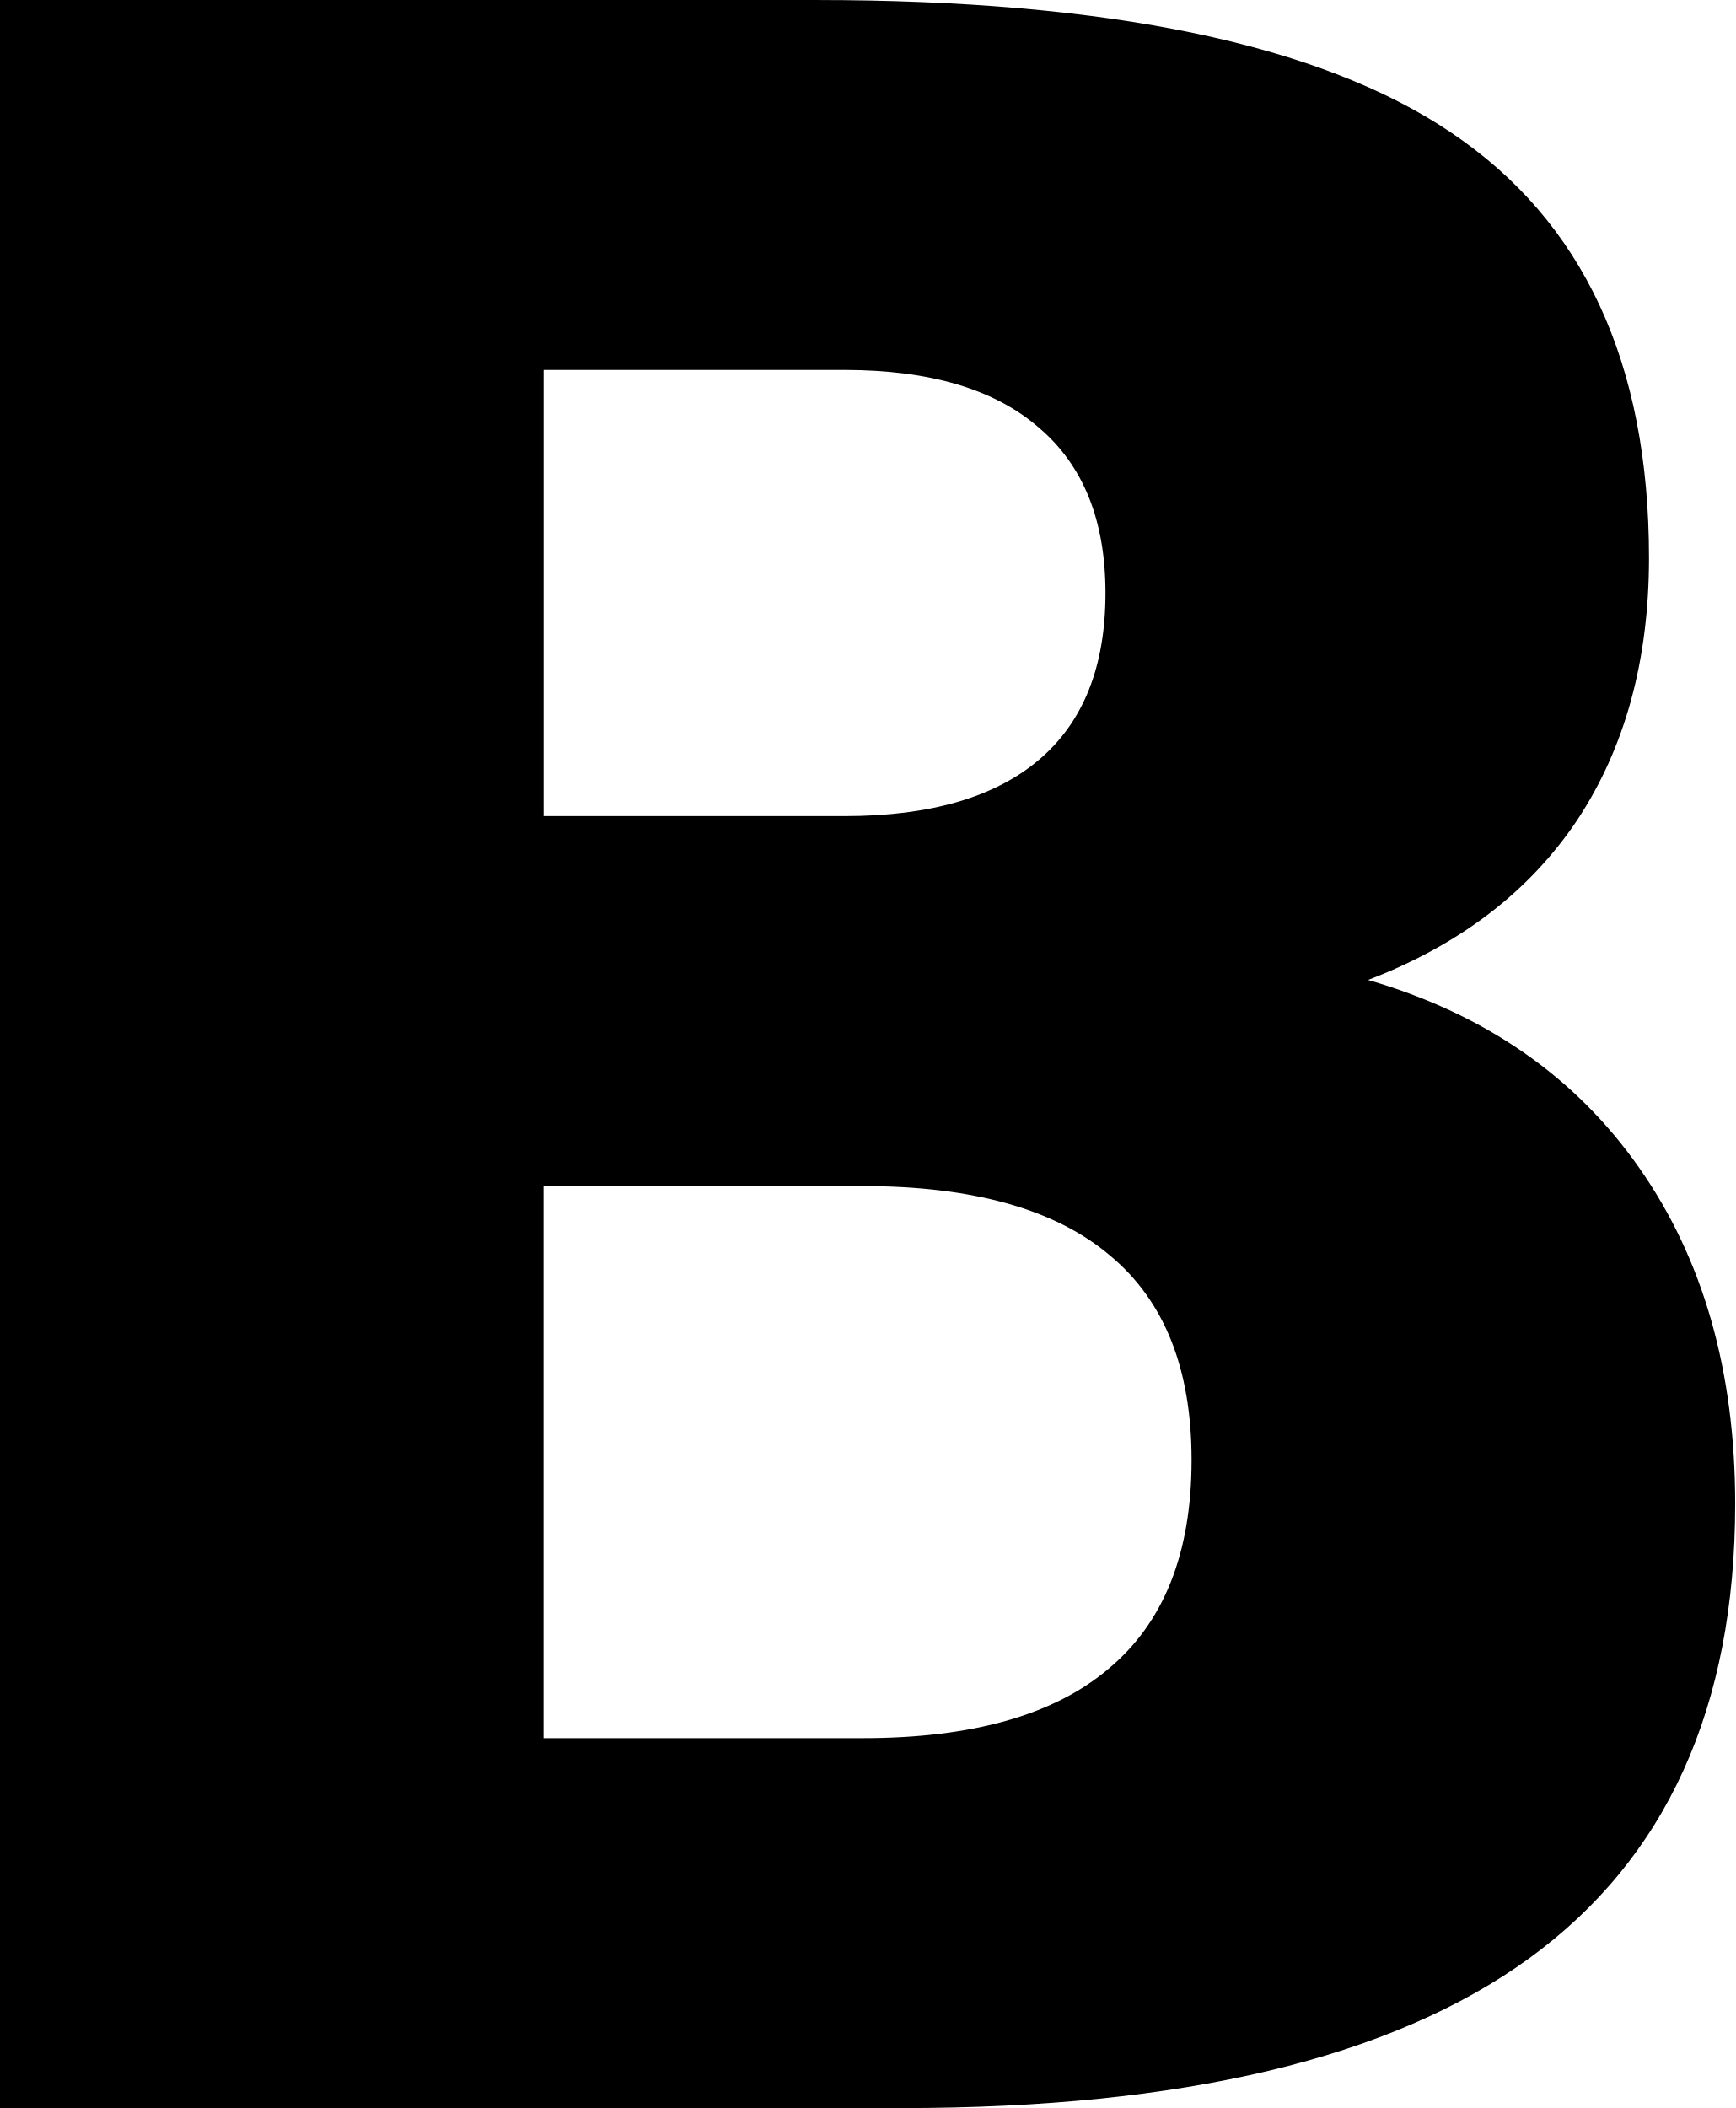
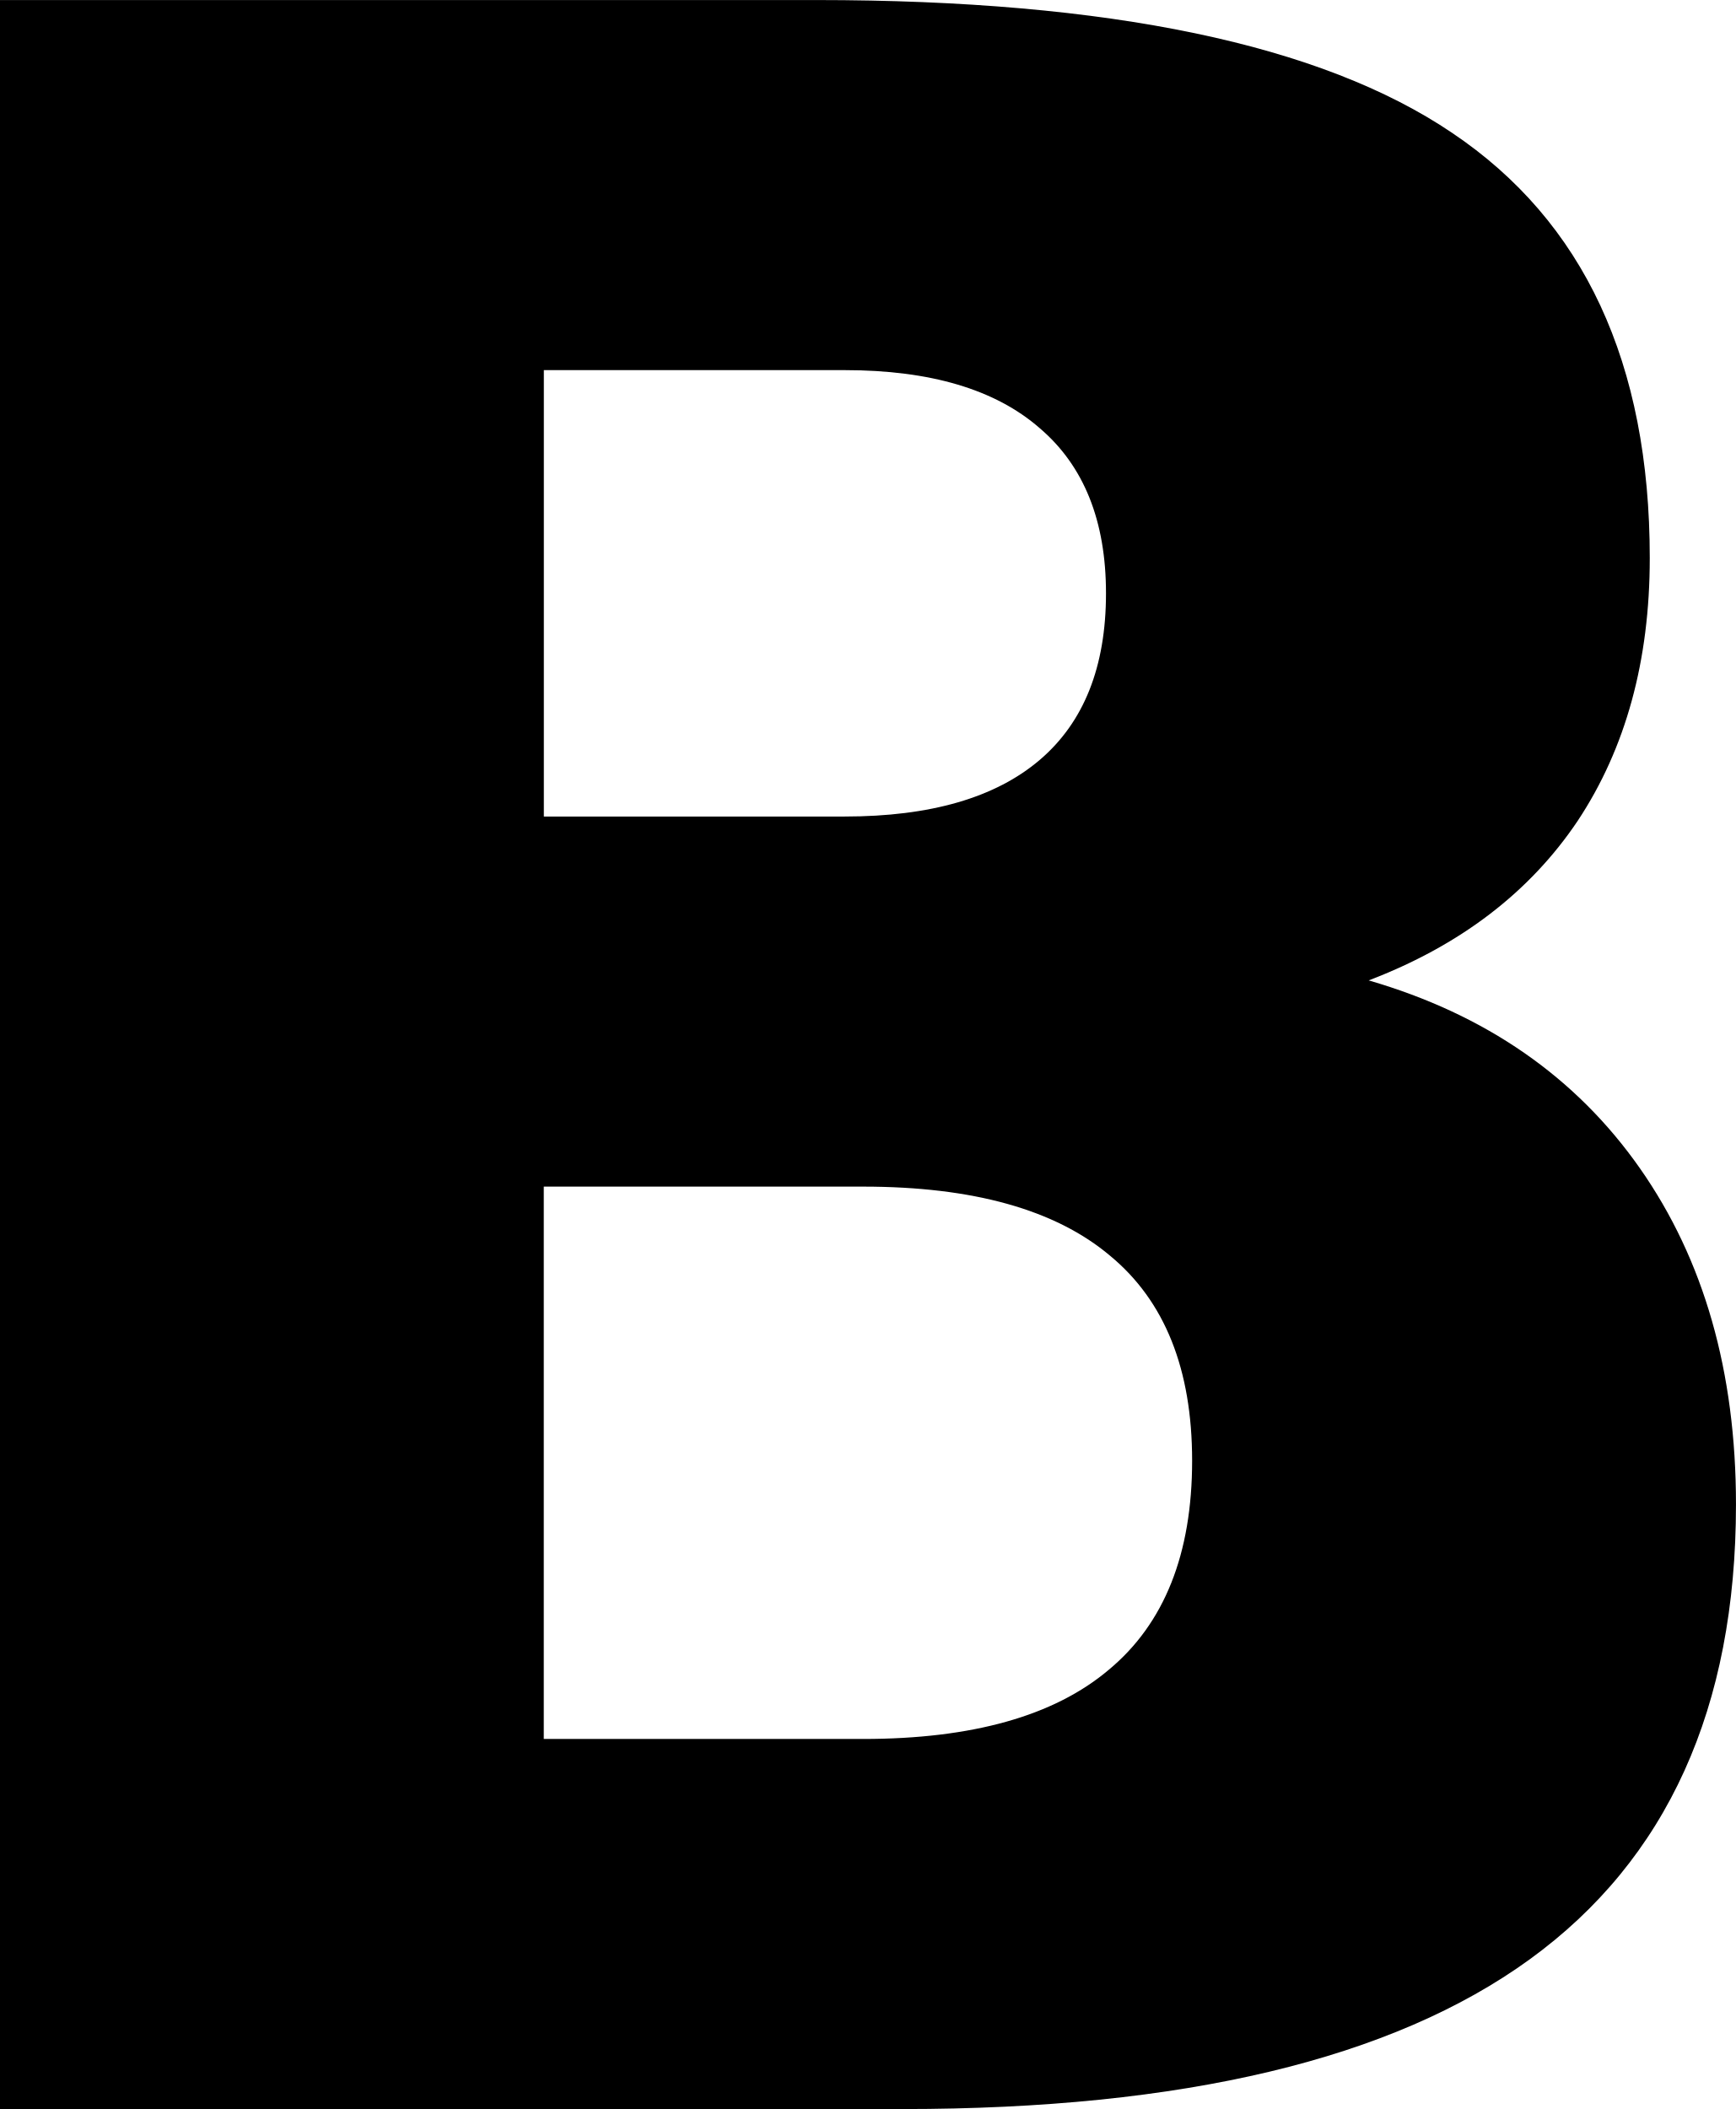
- <svg xmlns="http://www.w3.org/2000/svg" width="6.351mm" height="7.715mm" viewBox="0 0 6.351 7.715" version="1.1" id="svg5">
+ <svg xmlns="http://www.w3.org/2000/svg" id="svg5" width="24.004" height="29.16" version="1.1" viewBox="0 0 6.351 7.715">
  <defs id="defs2">
-     <rect x="69.534" y="216.405" width="386.973" height="202.315" id="rect1310" />
+     <rect id="rect1310" width="386.973" height="202.315" x="69.534" y="216.405" />
  </defs>
  <g id="layer1" transform="translate(-19.36884,-58.90545)">
-     <g aria-label="B" transform="scale(0.2645833)" id="text1308" style="font-size:40px;line-height:1.25;-inkscape-font-specification:sans-serif;white-space:pre;shape-inside:url(#rect1310)">
-       <path d="m 84.885,233.924 q 1.777,0 2.695,-0.781 0.918,-0.781 0.918,-2.305 0,-1.504 -0.918,-2.285 -0.918,-0.801 -2.695,-0.801 h -4.16 v 6.172 z m 0.254,12.754 q 2.266,0 3.398,-0.957 1.152,-0.957 1.152,-2.891 0,-1.895 -1.133,-2.832 -1.133,-0.957 -3.418,-0.957 h -4.414 v 7.637 z m 6.992,-10.488 q 2.422,0.703 3.75,2.598 1.328,1.895 1.328,4.648 0,4.219 -2.852,6.289 -2.852,2.07 -8.672,2.07 H 73.205 v -29.16 h 11.289 q 6.074,0 8.789,1.836 2.734,1.836 2.734,5.879 0,2.129 -0.996,3.633 -0.996,1.484 -2.891,2.207 z" style="font-weight:bold;-inkscape-font-specification:'sans-serif Bold'" id="path2296" />
+     <g id="text1308" aria-label="B" transform="scale(0.2645833)" style="font-size:40px;line-height:1.25;-inkscape-font-specification:sans-serif;white-space:pre;shape-inside:url(#rect1310)">
+       <path style="font-weight:700;-inkscape-font-specification:'sans-serif Bold'" id="path2296" d="m 84.885,233.924 q 1.777,0 2.695,-0.781 0.918,-0.781 0.918,-2.305 0,-1.504 -0.918,-2.285 -0.918,-0.801 -2.695,-0.801 h -4.16 v 6.172 z m 0.254,12.754 q 2.266,0 3.398,-0.957 1.152,-0.957 1.152,-2.891 0,-1.895 -1.133,-2.832 -1.133,-0.957 -3.418,-0.957 h -4.414 v 7.637 z m 6.992,-10.488 q 2.422,0.703 3.75,2.598 1.328,1.895 1.328,4.648 0,4.219 -2.852,6.289 -2.852,2.07 -8.672,2.07 H 73.205 v -29.16 h 11.289 q 6.074,0 8.789,1.836 2.734,1.836 2.734,5.879 0,2.129 -0.996,3.633 -0.996,1.484 -2.891,2.207 z" />
    </g>
  </g>
</svg>
